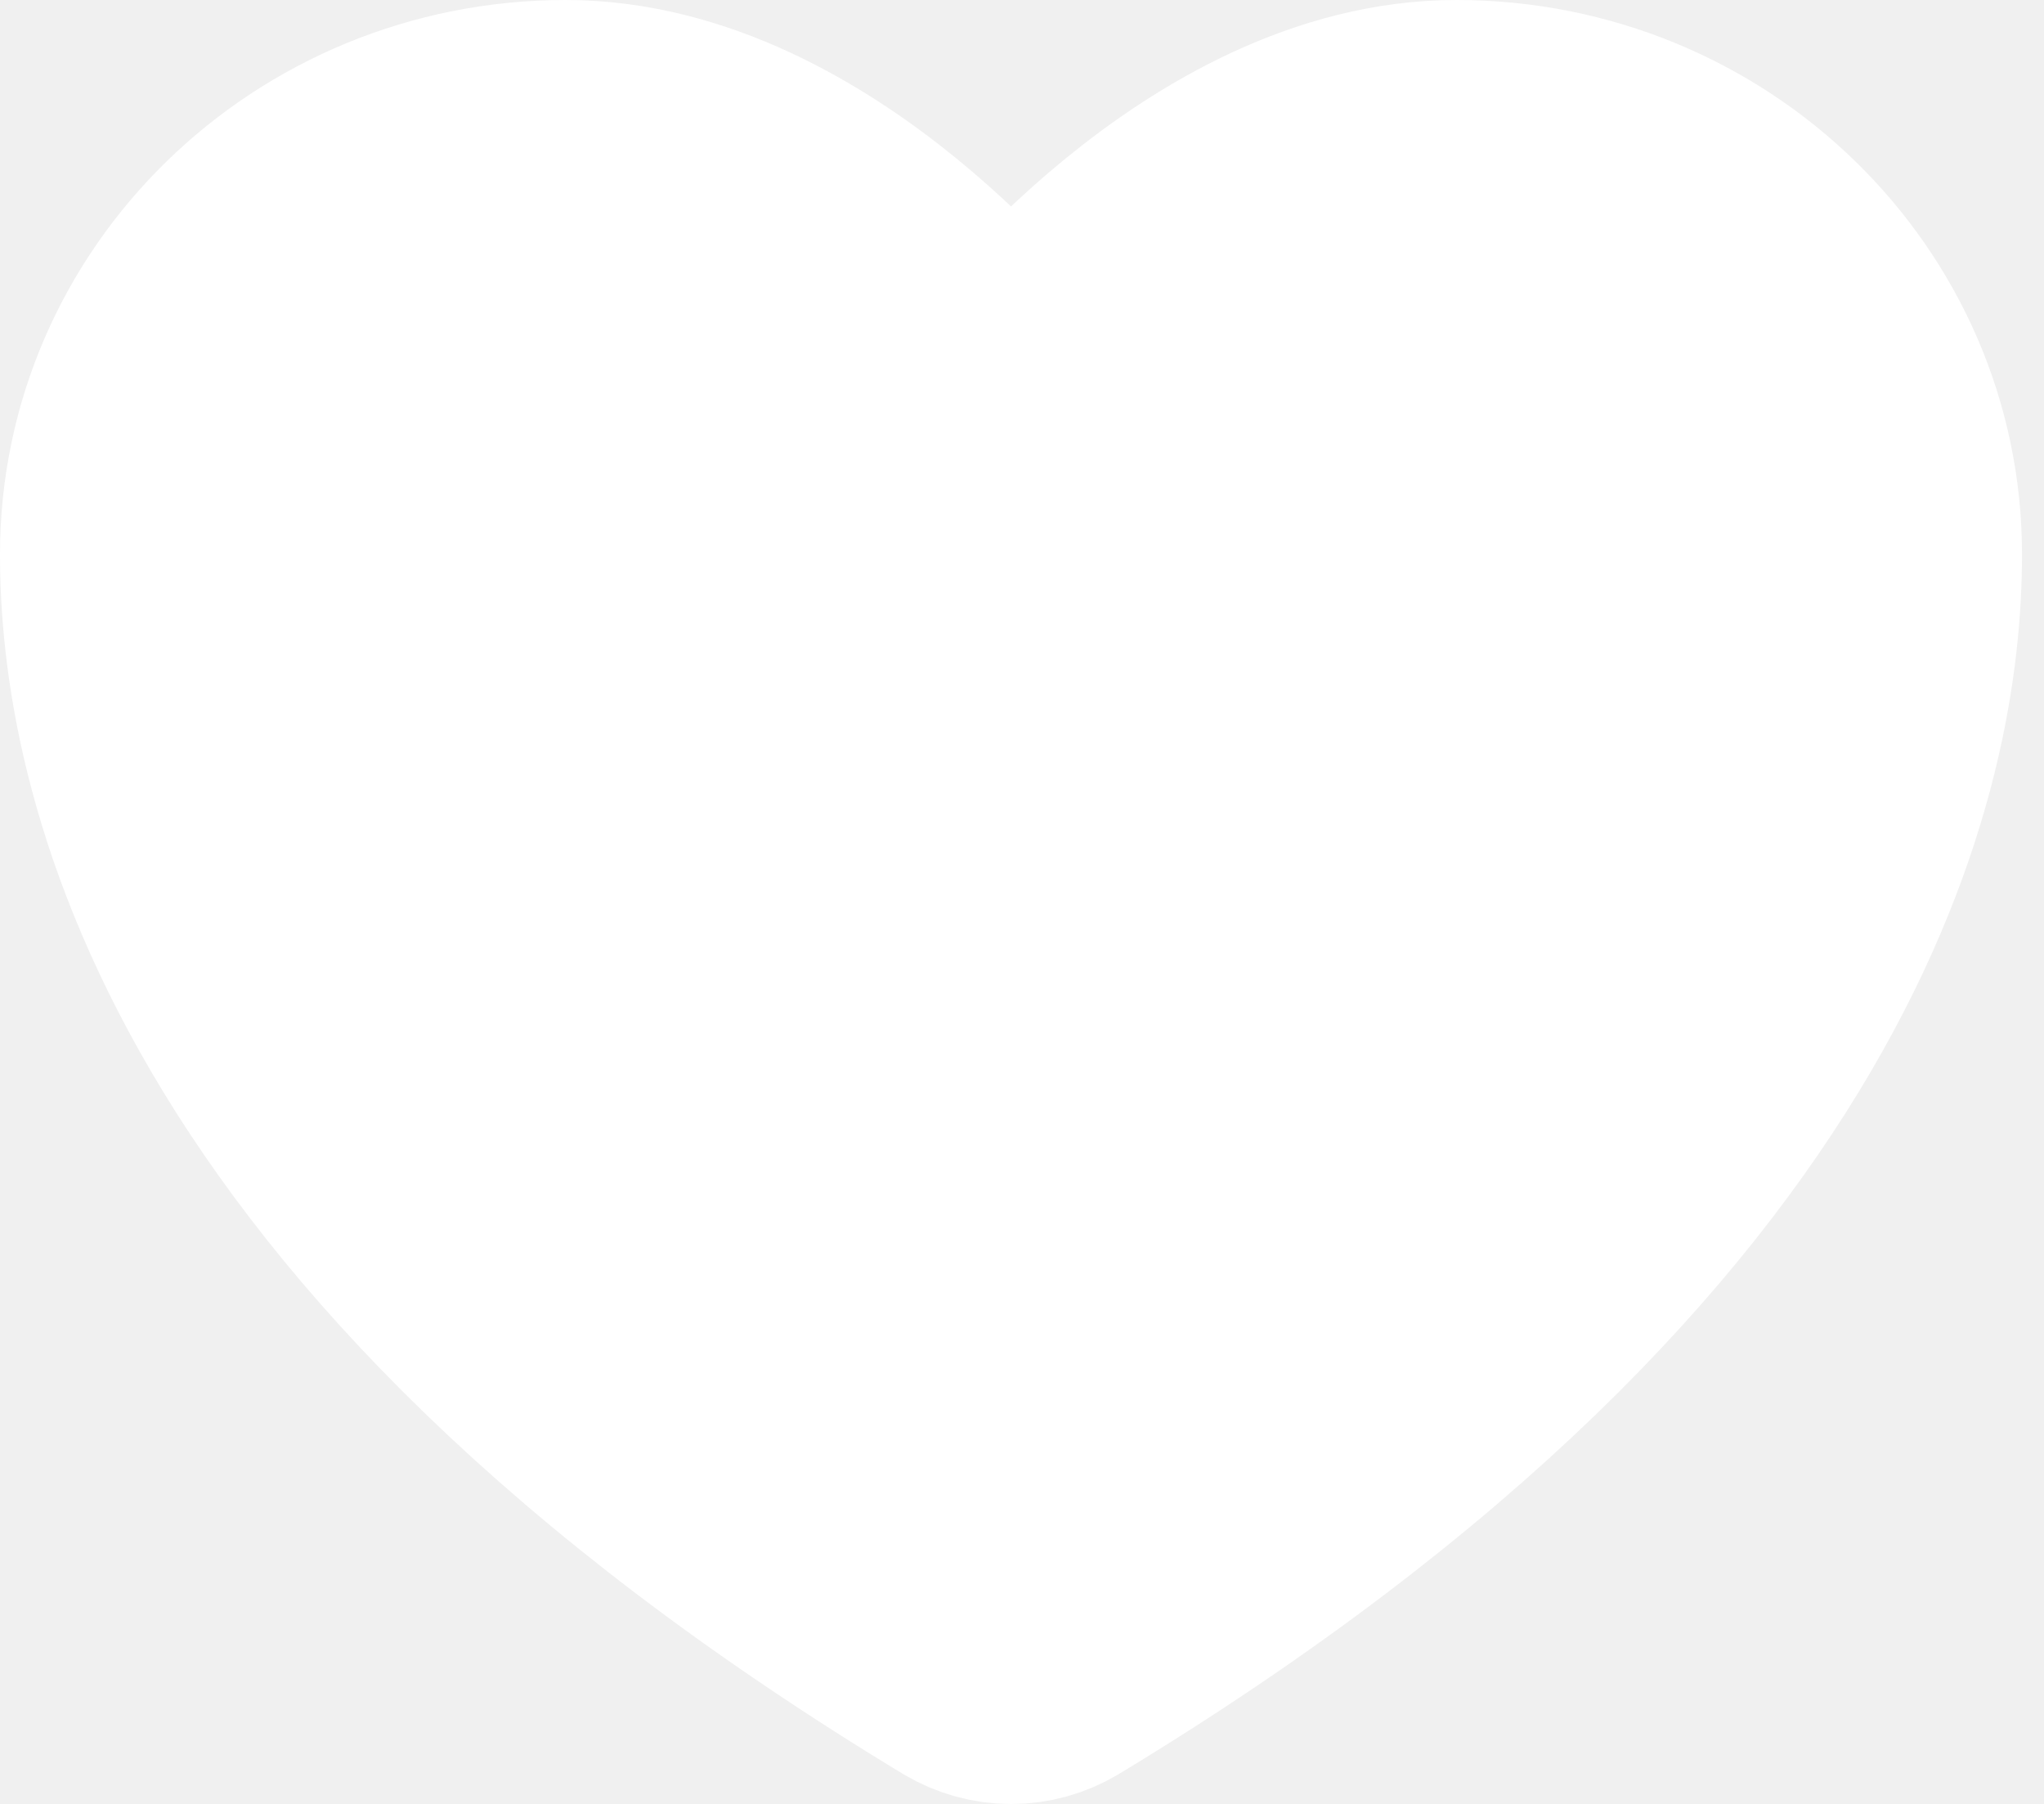
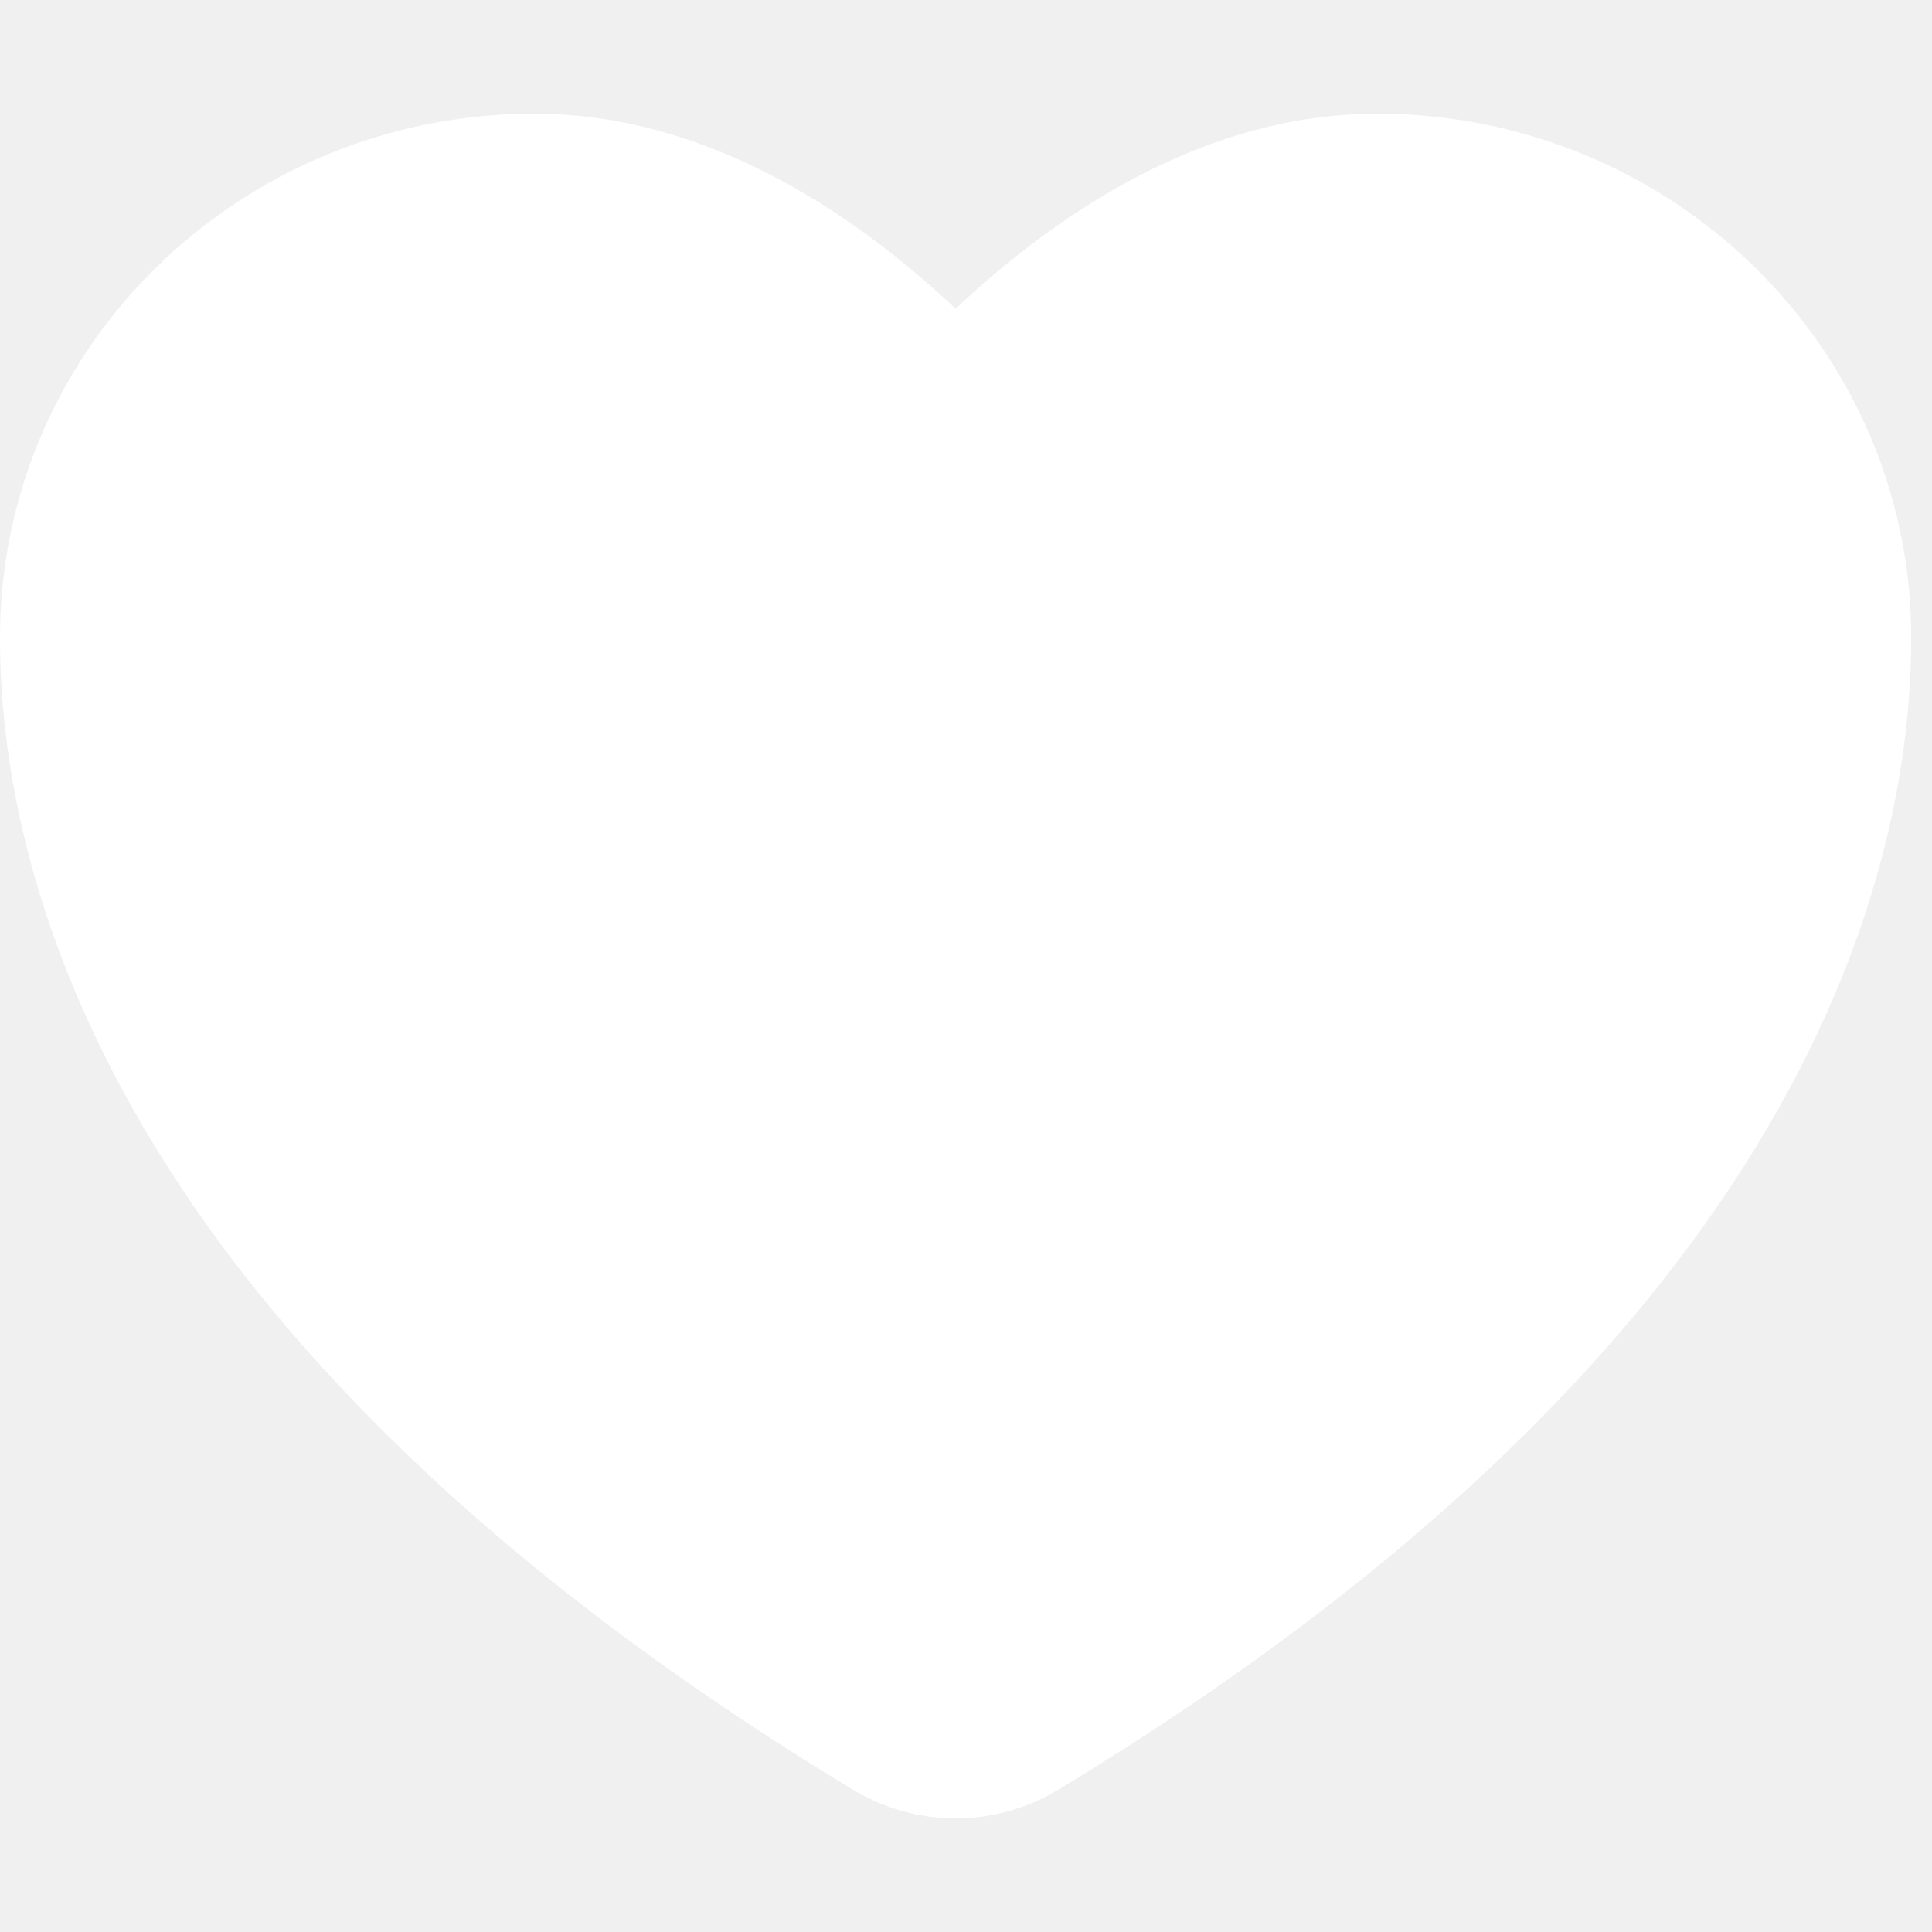
- <svg xmlns="http://www.w3.org/2000/svg" width="17" height="15" viewBox="0 0 17 15" fill="none">
+ <svg xmlns="http://www.w3.org/2000/svg" width="22" height="22" viewBox="0 0 17 15" fill="none">
  <path d="M4.704 1C2.659 1 1 2.615 1 4.609C1 6.217 1.648 10.036 8.029 13.896C8.144 13.964 8.275 14.001 8.409 14.001C8.542 14.001 8.674 13.964 8.788 13.896C15.169 10.036 15.817 6.217 15.817 4.609C15.817 2.615 14.158 1 12.113 1C10.067 1 8.409 3.187 8.409 3.187C8.409 3.187 6.75 1 4.704 1Z" fill="white" stroke="white" stroke-width="2" stroke-linecap="round" stroke-linejoin="round" />
</svg>
